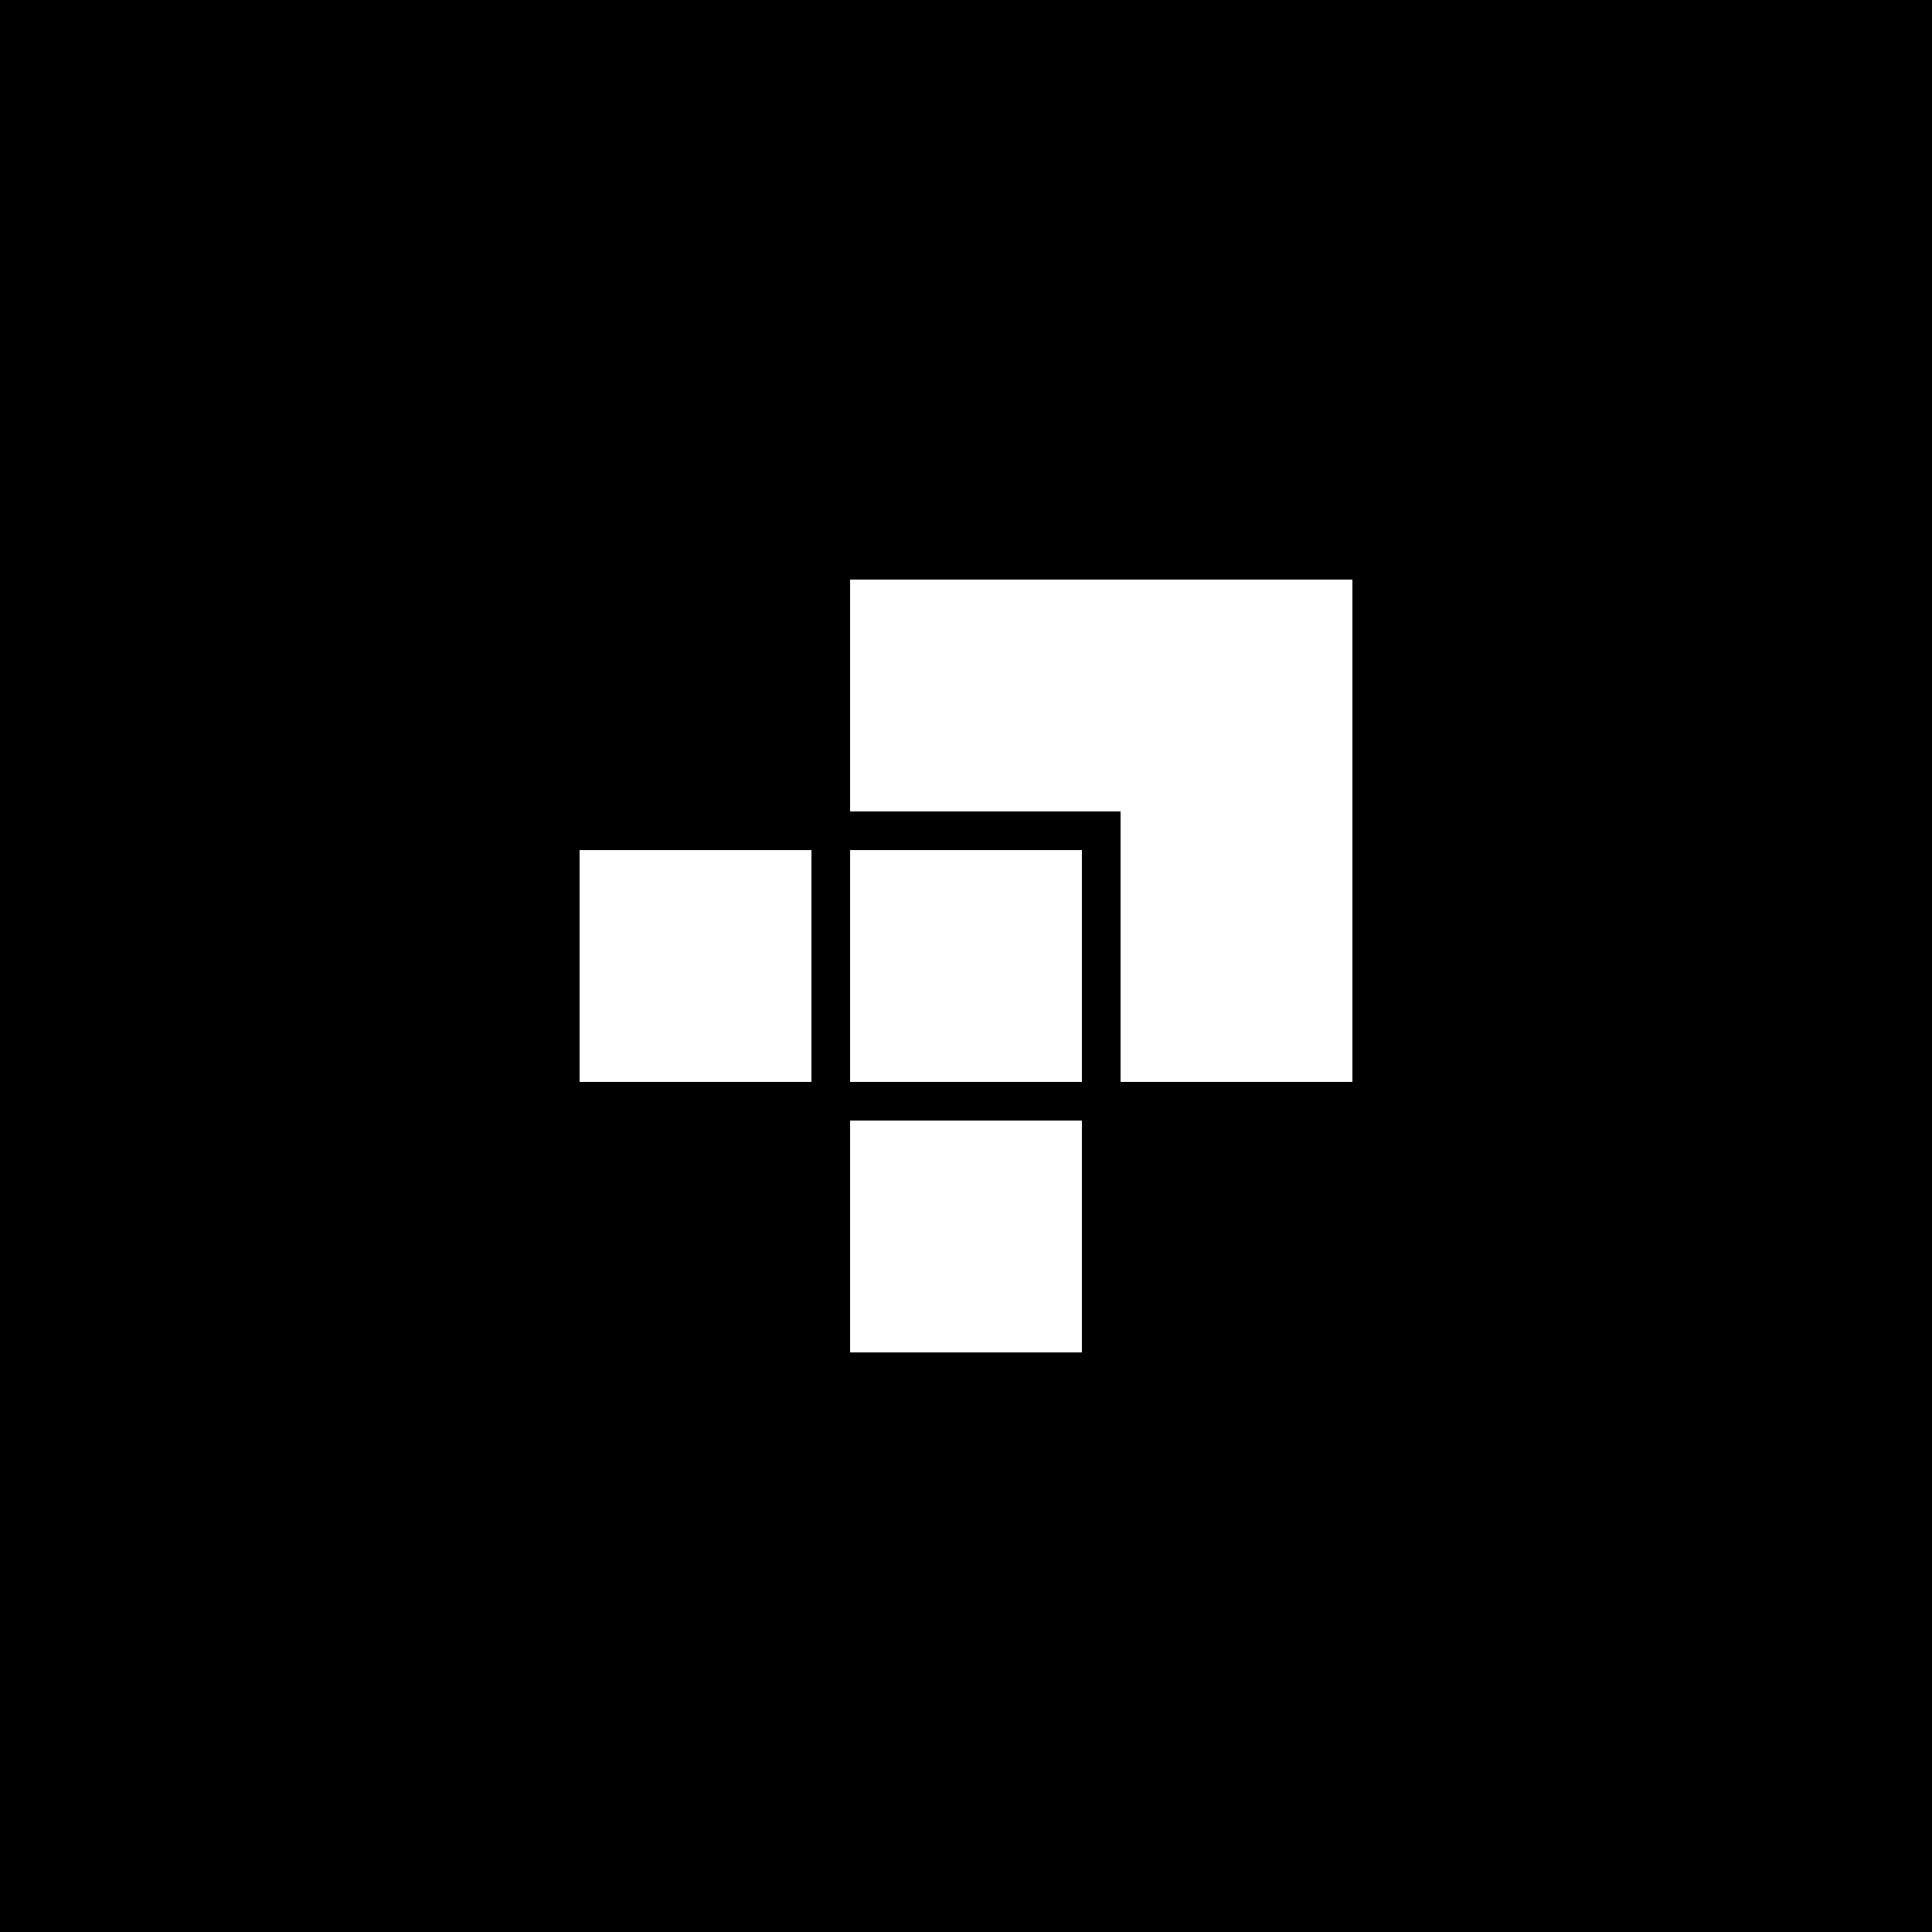
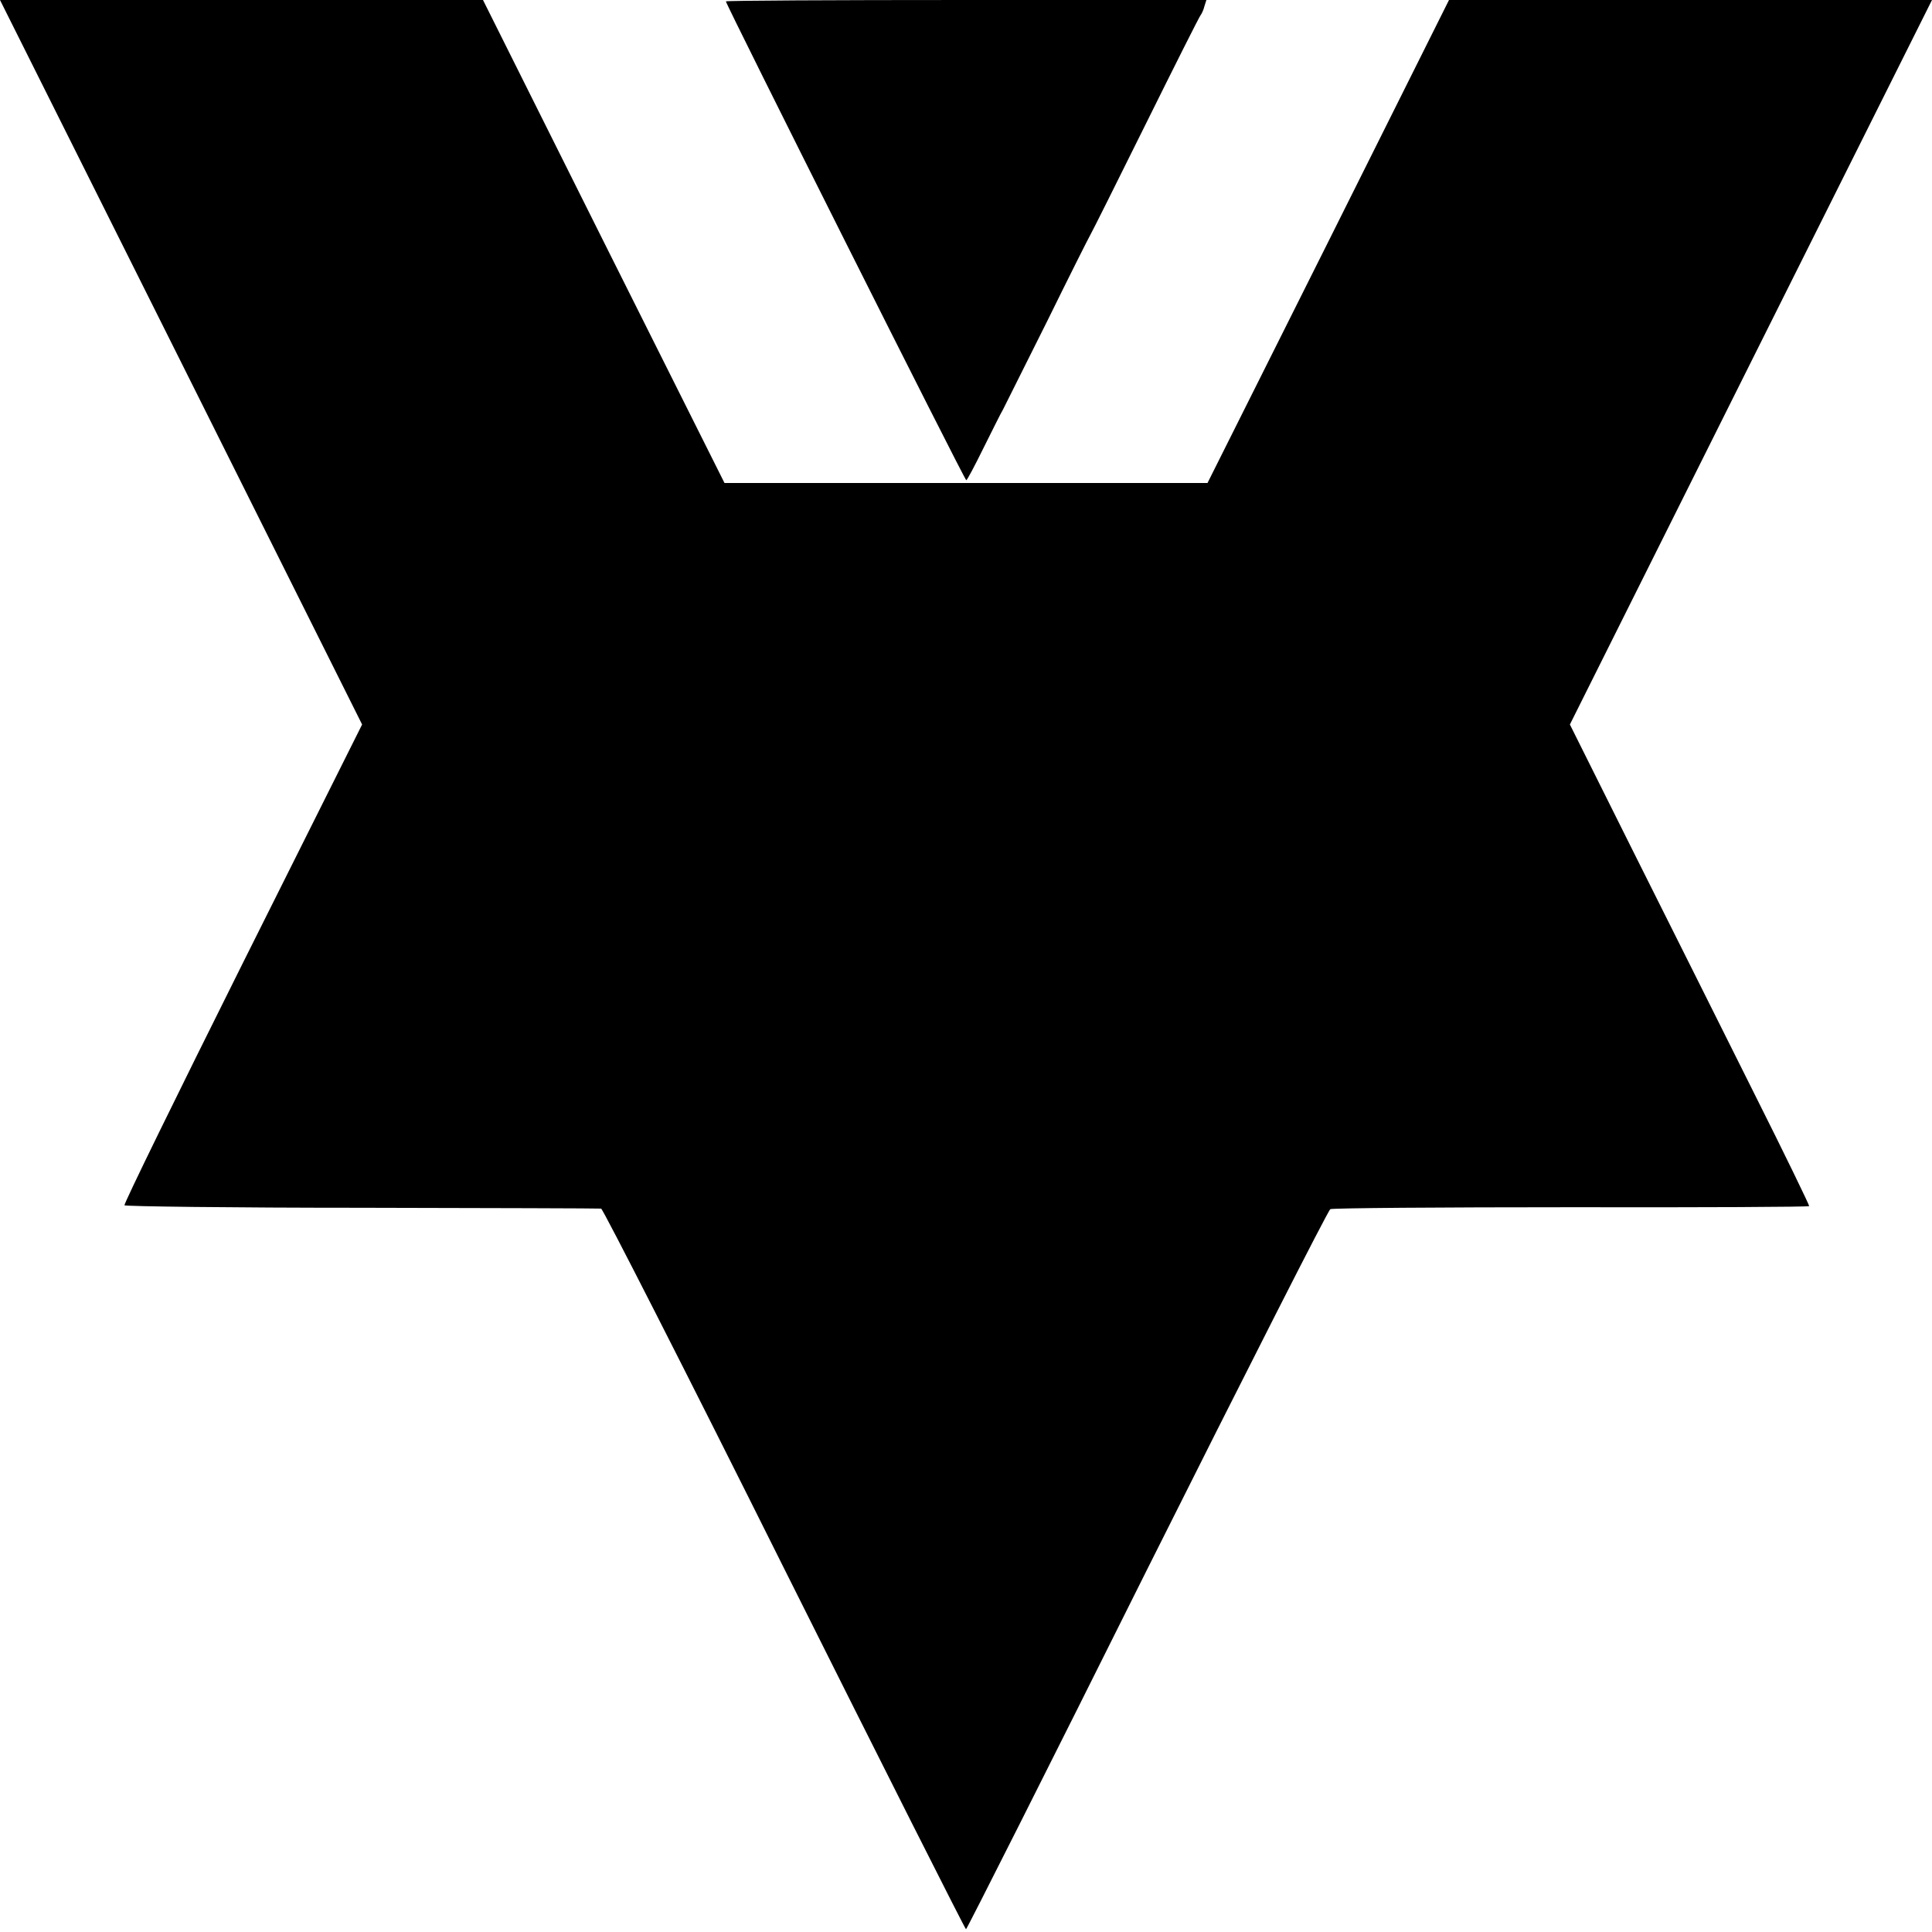
- <svg xmlns="http://www.w3.org/2000/svg" version="1.0" width="200pt" height="200pt" viewBox="0 0 200 200" preserveAspectRatio="xMidYMid meet">
-   <g transform="translate(0,200) scale(0.1,-0.1)" fill="#000000" stroke="none">
-     <path d="M0 1000 l0 -1000 1000 0 1000 0 0 1000 0 1000 -1000 0 -1000 0 0 -1000z m1400 140 l0 -260 -120 0 -120 0 0 140 0 140 -140 0 -140 0 0 120 0 120 260 0 260 0 0 -260z m-560 -140 l0 -120 -120 0 -120 0 0 120 0 120 120 0 120 0 0 -120z m280 0 l0 -120 -120 0 -120 0 0 120 0 120 120 0 120 0 0 -120z m0 -280 l0 -120 -120 0 -120 0 0 120 0 120 120 0 120 0 0 -120z" />
+ <svg xmlns="http://www.w3.org/2000/svg" version="1.0" width="700pt" height="700pt" viewBox="0 0 700 700" preserveAspectRatio="xMidYMid meet">
+   <g transform="translate(0,700) scale(0.1,-0.1)" fill="#000000" stroke="none">
+     <path d="M656 5688 l656 -1313 -433 -866 c-238 -477 -431 -871 -428 -876 2 -4 389 -9 859 -9 470 -1 861 -2 868 -3 6 0 306 -588 664 -1306 359 -718 655 -1305 658 -1305 3 0 298 585 655 1301 358 715 657 1304 665 1308 8 4 401 7 873 7 473 -1 860 1 862 4 1 3 -88 187 -200 410 -111 223 -307 614 -435 870 l-232 465 656 1313 656 1312 -875 0 -875 0 -437 -875 -438 -875 -875 0 -875 0 -438 875 -437 875 -875 0 -875 0 656 -1312z" />
+     <path d="M2630 6995 c0 -11 865 -1735 871 -1735 3 0 31 53 63 118 32 64 63 127 70 138 6 12 78 156 160 320 81 165 152 306 157 314 5 8 95 188 200 400 105 212 194 389 199 395 4 5 11 20 14 33 l7 22 -870 0 c-479 0 -871 -2 -871 -5z" />
  </g>
</svg>
